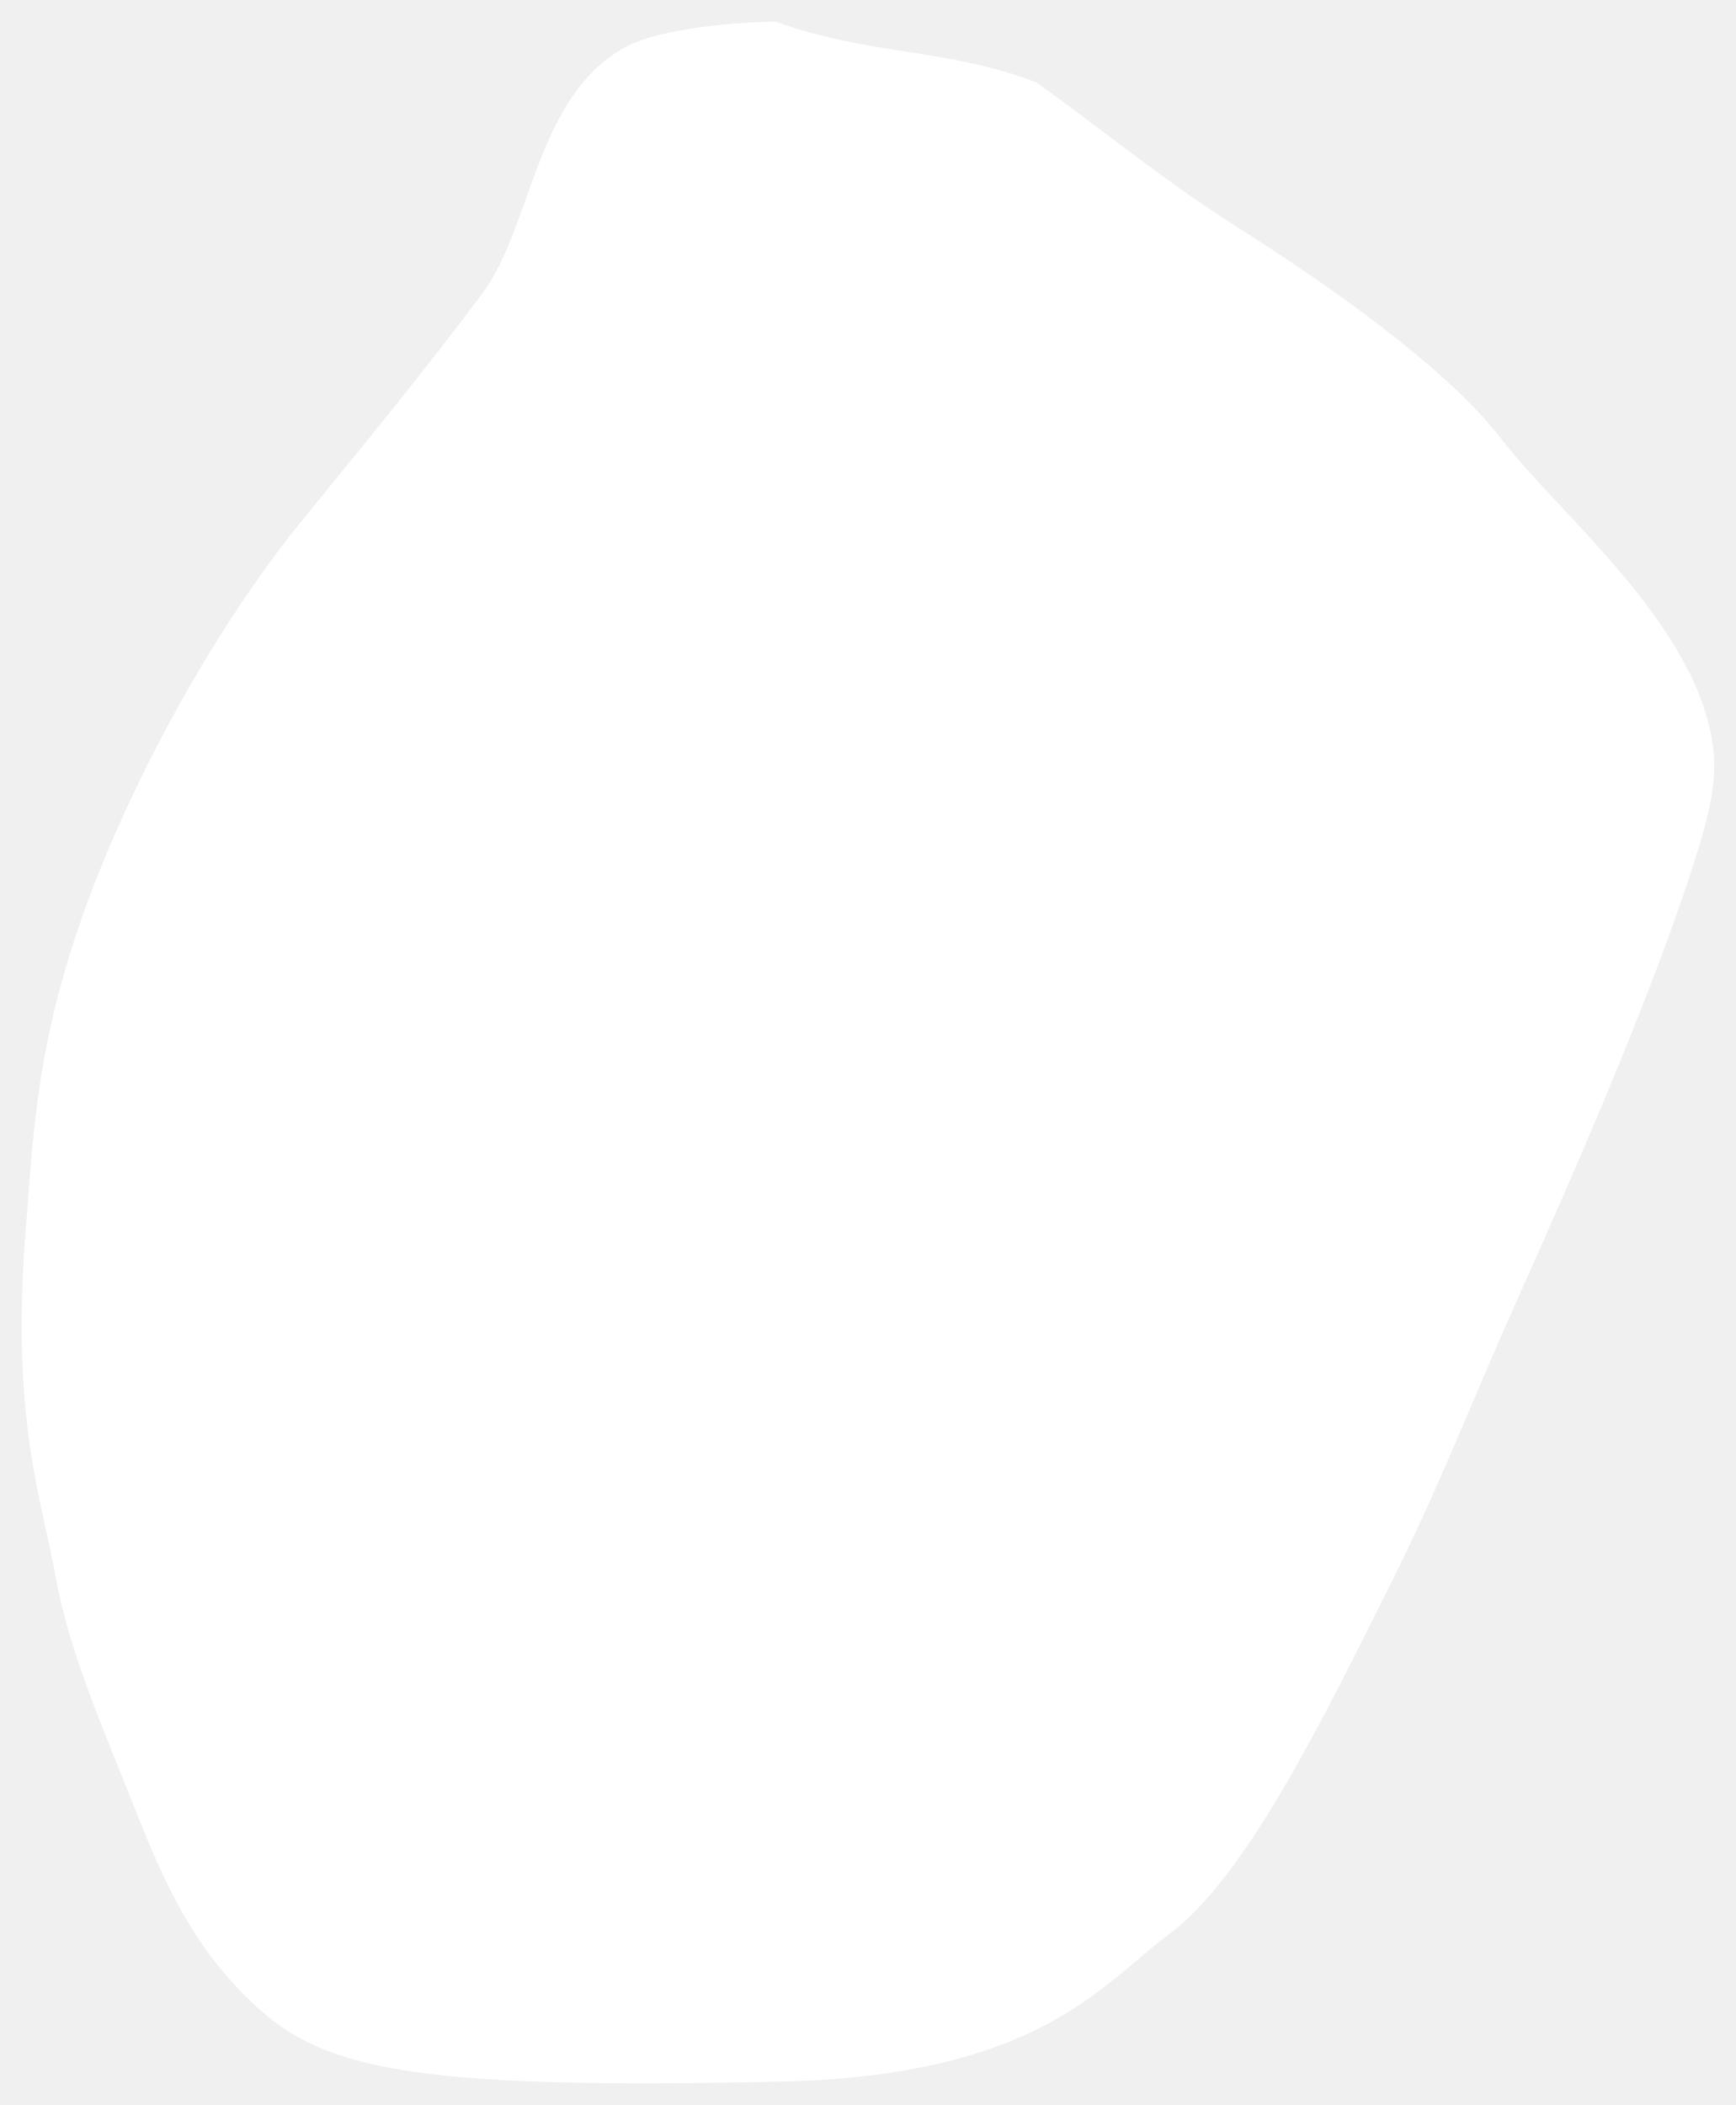
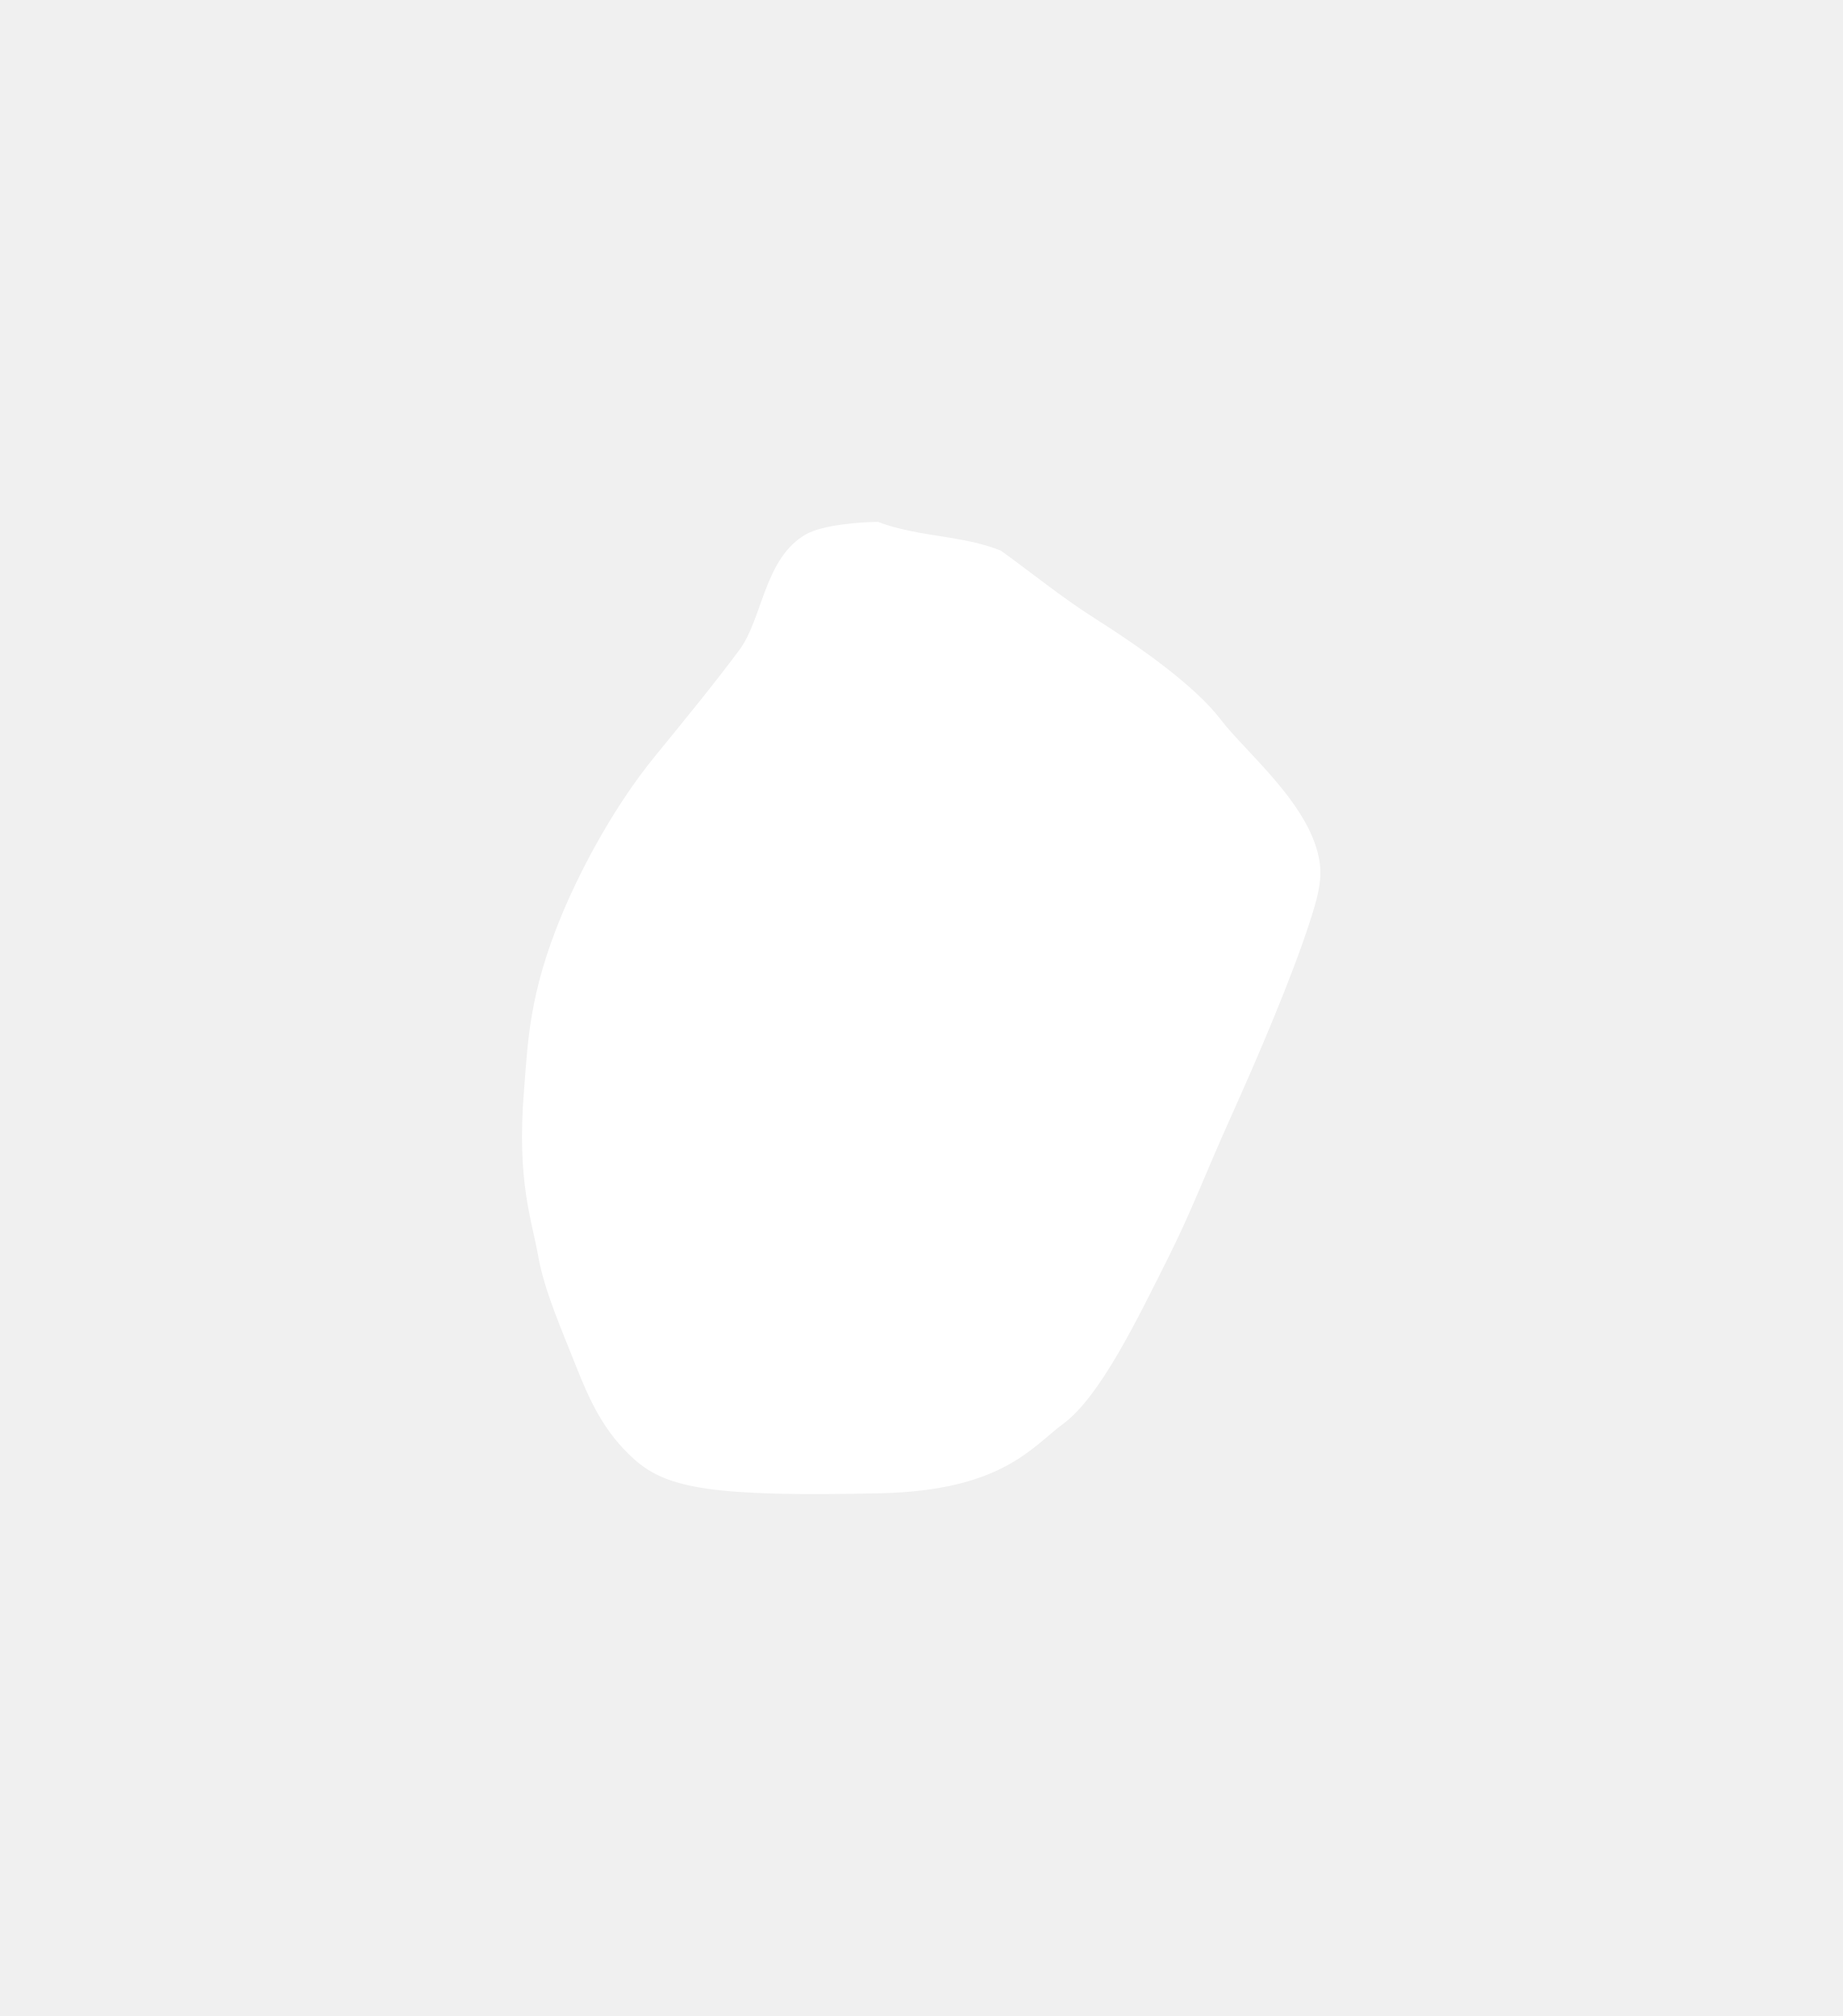
- <svg xmlns="http://www.w3.org/2000/svg" width="80" height="97" viewBox="0 0 80 97" fill="white">
+ <svg xmlns="http://www.w3.org/2000/svg" width="180" height="197" viewBox="-50 -50 180 197" fill="white">
  <path d="M28.782 2.19C30.412 1.277 34.208 1 35.791 1C38.237 1.967 41.836 2.357 42.702 2.531C44.427 2.807 46.151 3.162 47.773 3.803C50.736 5.924 53.683 8.351 56.982 10.442C61.228 13.132 66.702 16.959 69.244 20.293C71.755 23.587 78.269 28.817 78.951 34.451C79.165 36.223 78.638 37.982 78.026 39.888C76.213 45.542 72.939 53.175 70.111 59.468C67.719 64.793 66.448 68.258 64.21 72.739C61.116 78.932 57.48 86.47 53.885 89.123C50.837 91.373 47.92 95.656 35.991 95.92C19.746 96.28 15.205 95.462 12.024 92.652C8.937 89.925 7.532 86.67 6.208 83.321C4.819 79.805 3.172 76.094 2.572 72.695C1.946 69.149 0.475 65.437 1.192 56.586C1.578 51.809 1.68 47.091 4.893 39.38C7.018 34.279 10.33 28.389 13.932 23.971C16.733 20.534 19.739 16.87 22.225 13.53C24.53 10.433 24.66 4.5 28.782 2.19Z" stroke="none" />
</svg>
